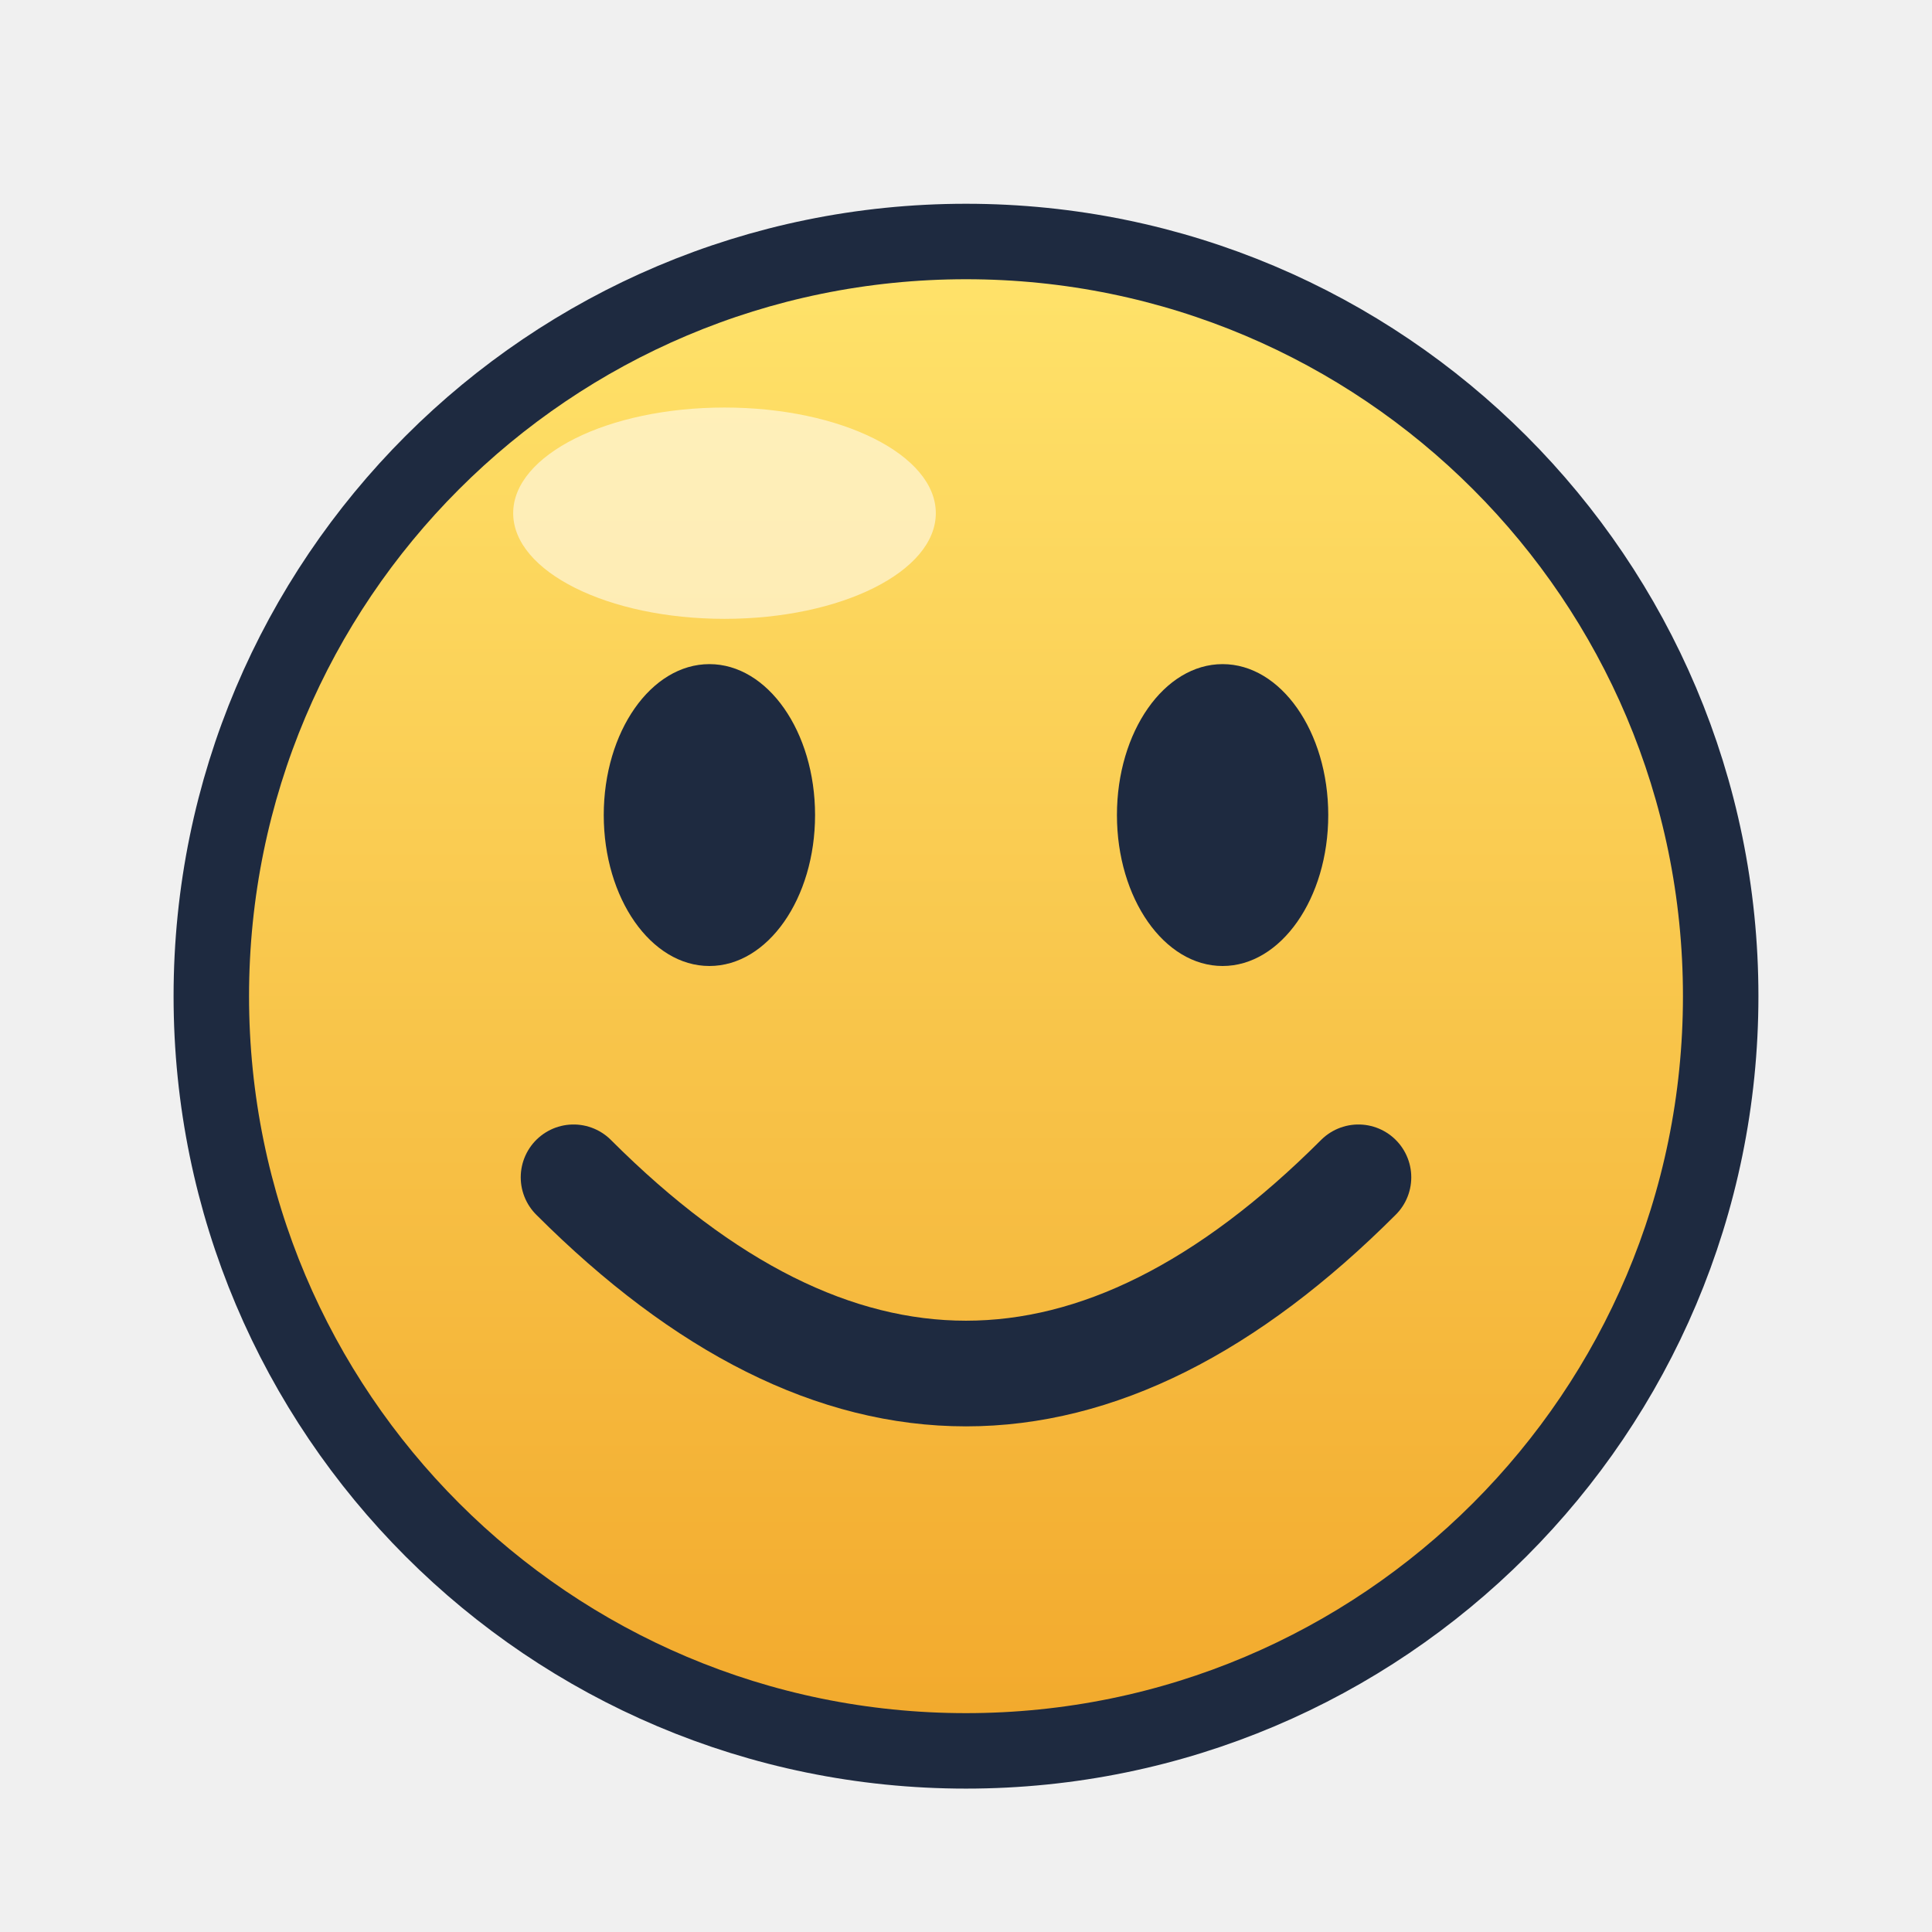
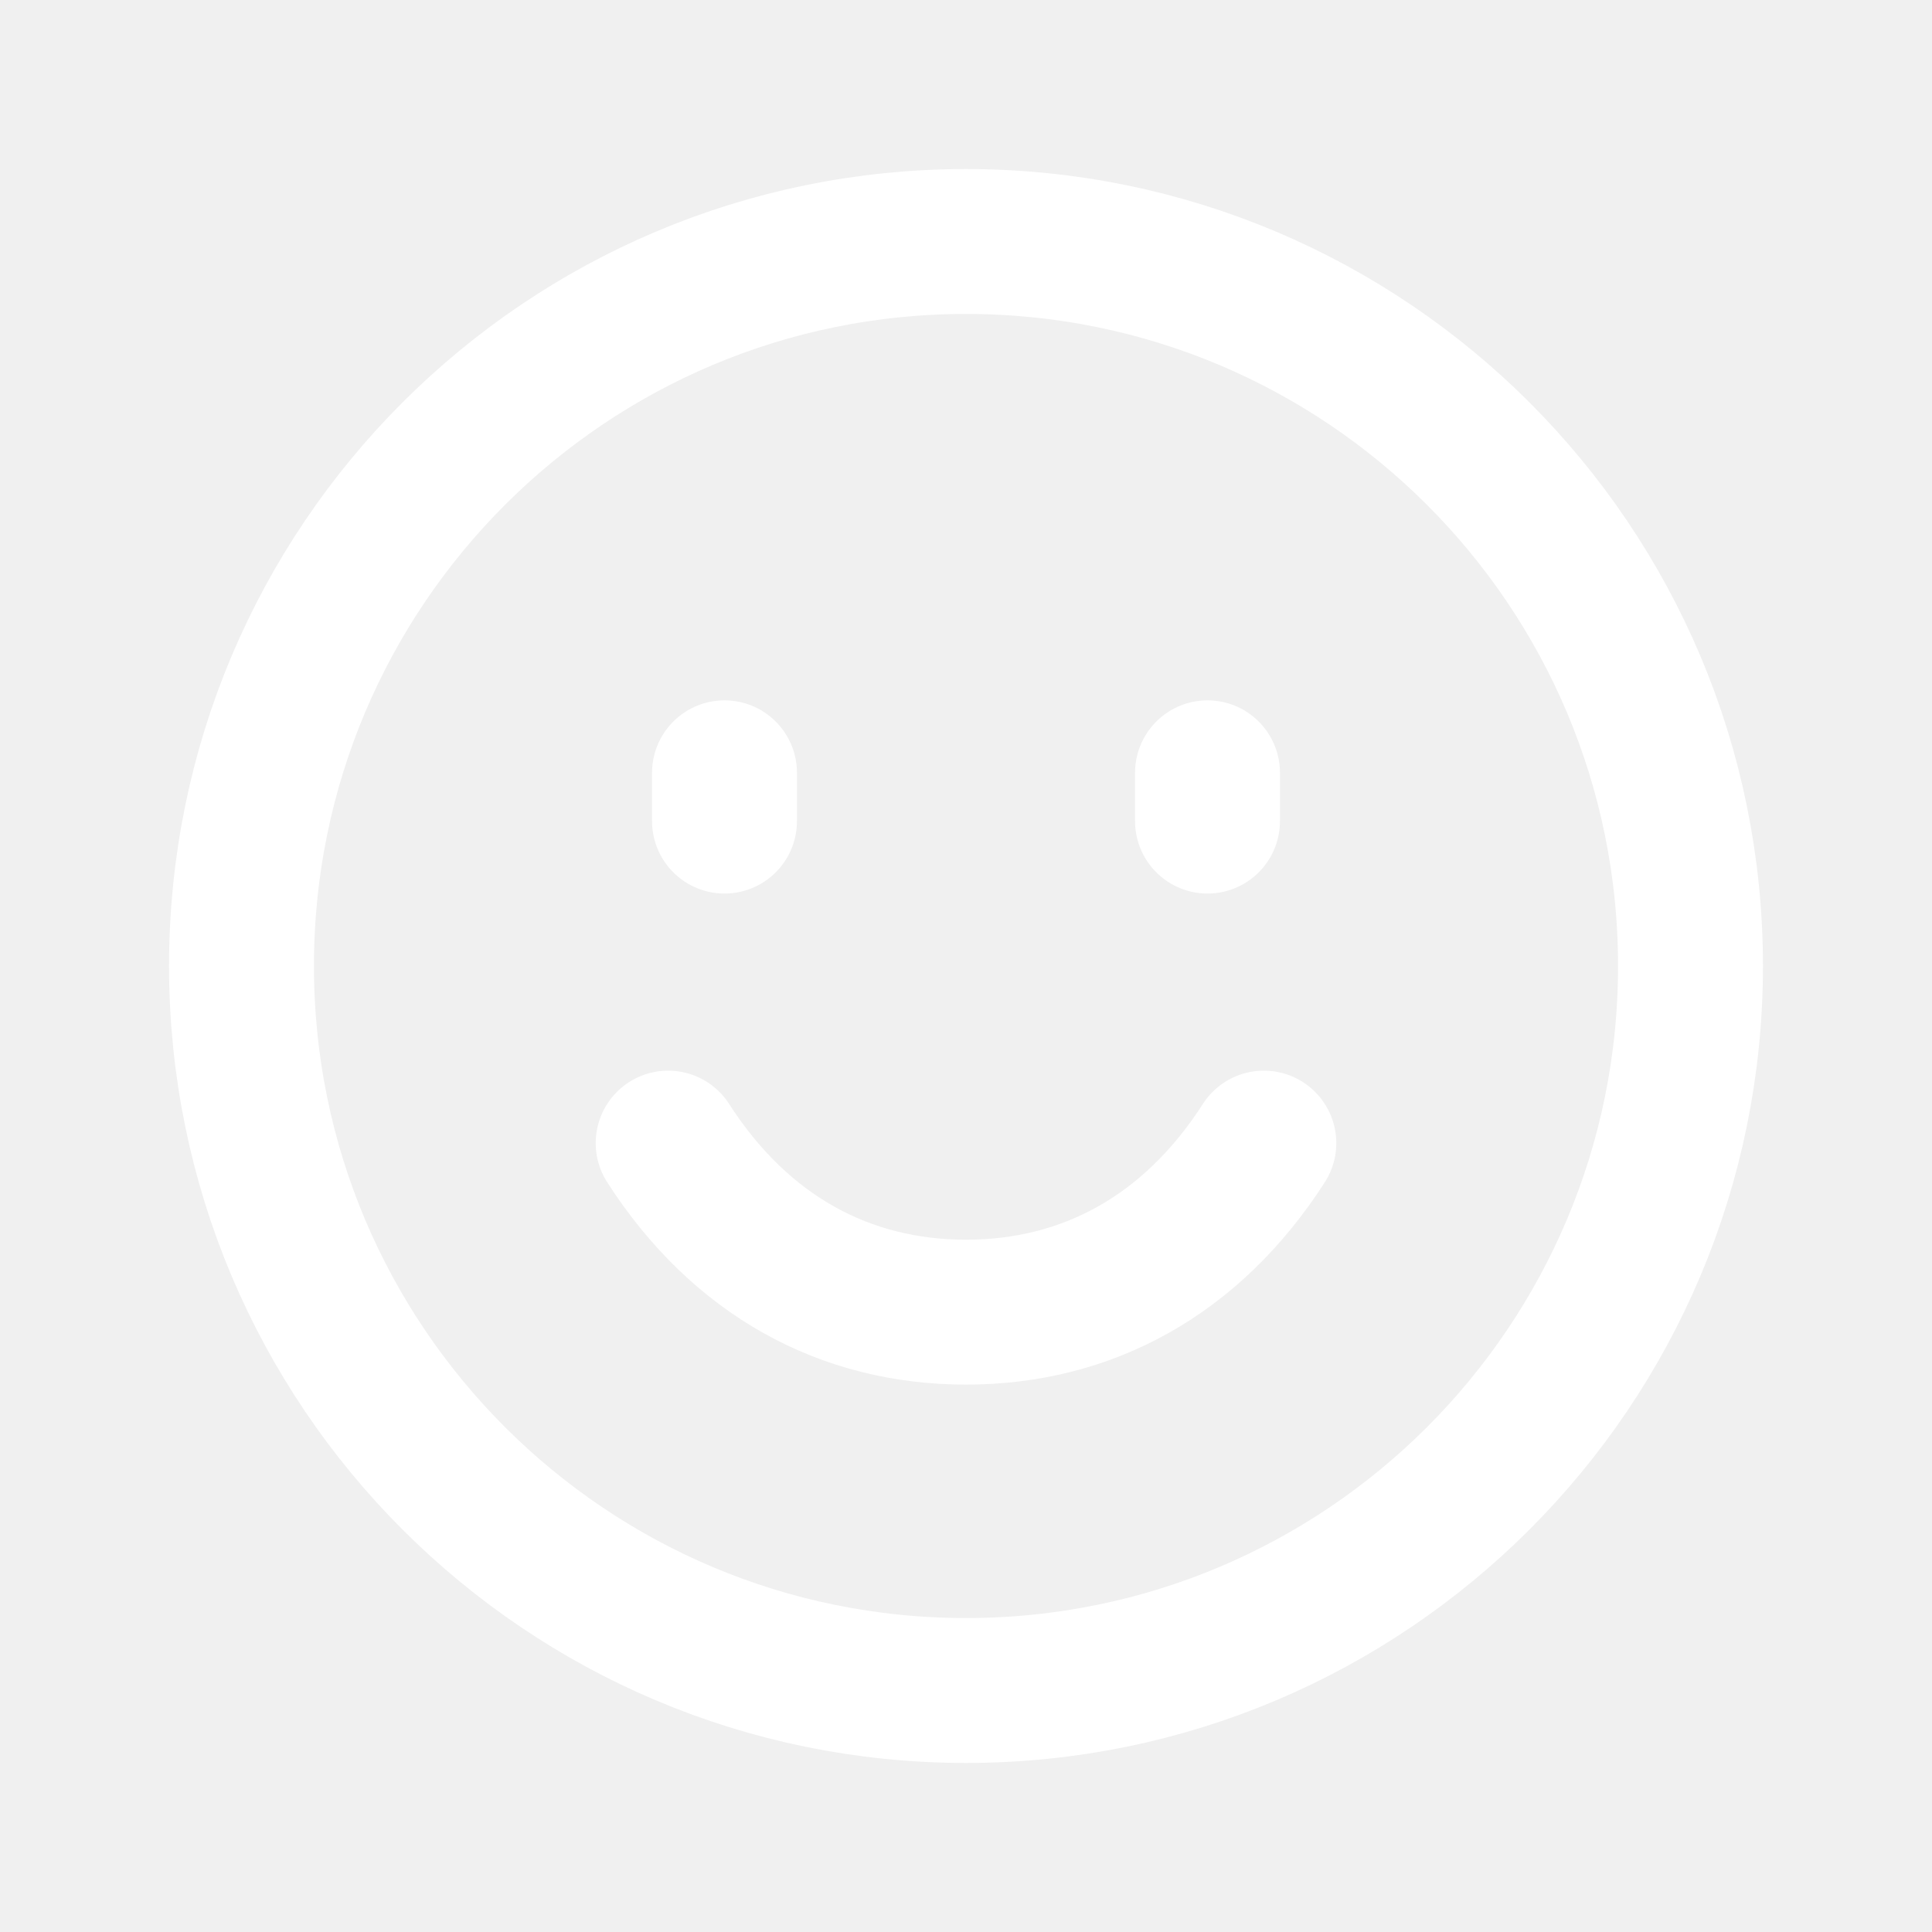
- <svg xmlns="http://www.w3.org/2000/svg" width="128" height="128" viewBox="0 0 128 128">
-   <defs>
-     <linearGradient id="face" x1="0" y1="0" x2="0" y2="1">
-       <stop offset="0" stop-color="#FFE36B" />
-       <stop offset="1" stop-color="#F2A92C" />
-     </linearGradient>
-   </defs>
-   <circle cx="64" cy="66" r="50" fill="url(#face)" stroke="#1E2A40" stroke-width="5" />
-   <ellipse cx="47" cy="54" rx="7" ry="10" fill="#1E2A40" />
-   <ellipse cx="81" cy="54" rx="7" ry="10" fill="#1E2A40" />
-   <path d="M38 78 Q64 104 90 78" fill="none" stroke="#1E2A40" stroke-width="7" stroke-linecap="round" />
-   <ellipse cx="48" cy="34" rx="14" ry="7" fill="#fff" fill-opacity="0.55" />
+ <svg xmlns="http://www.w3.org/2000/svg" width="128" height="128" viewBox="0 0 24 24">
+   <g fill="none" stroke="#ffffff" stroke-width="1.8" stroke-linecap="round" stroke-linejoin="round">
+     <circle cx="12" cy="12" r="9" />
+     <path d="M8.3 14.2c.9 1.4 2.2 2.1 3.7 2.1s2.8-.7 3.7-2.1M9 9.6v.6M15 9.6v.6" />
+   </g>
</svg>
